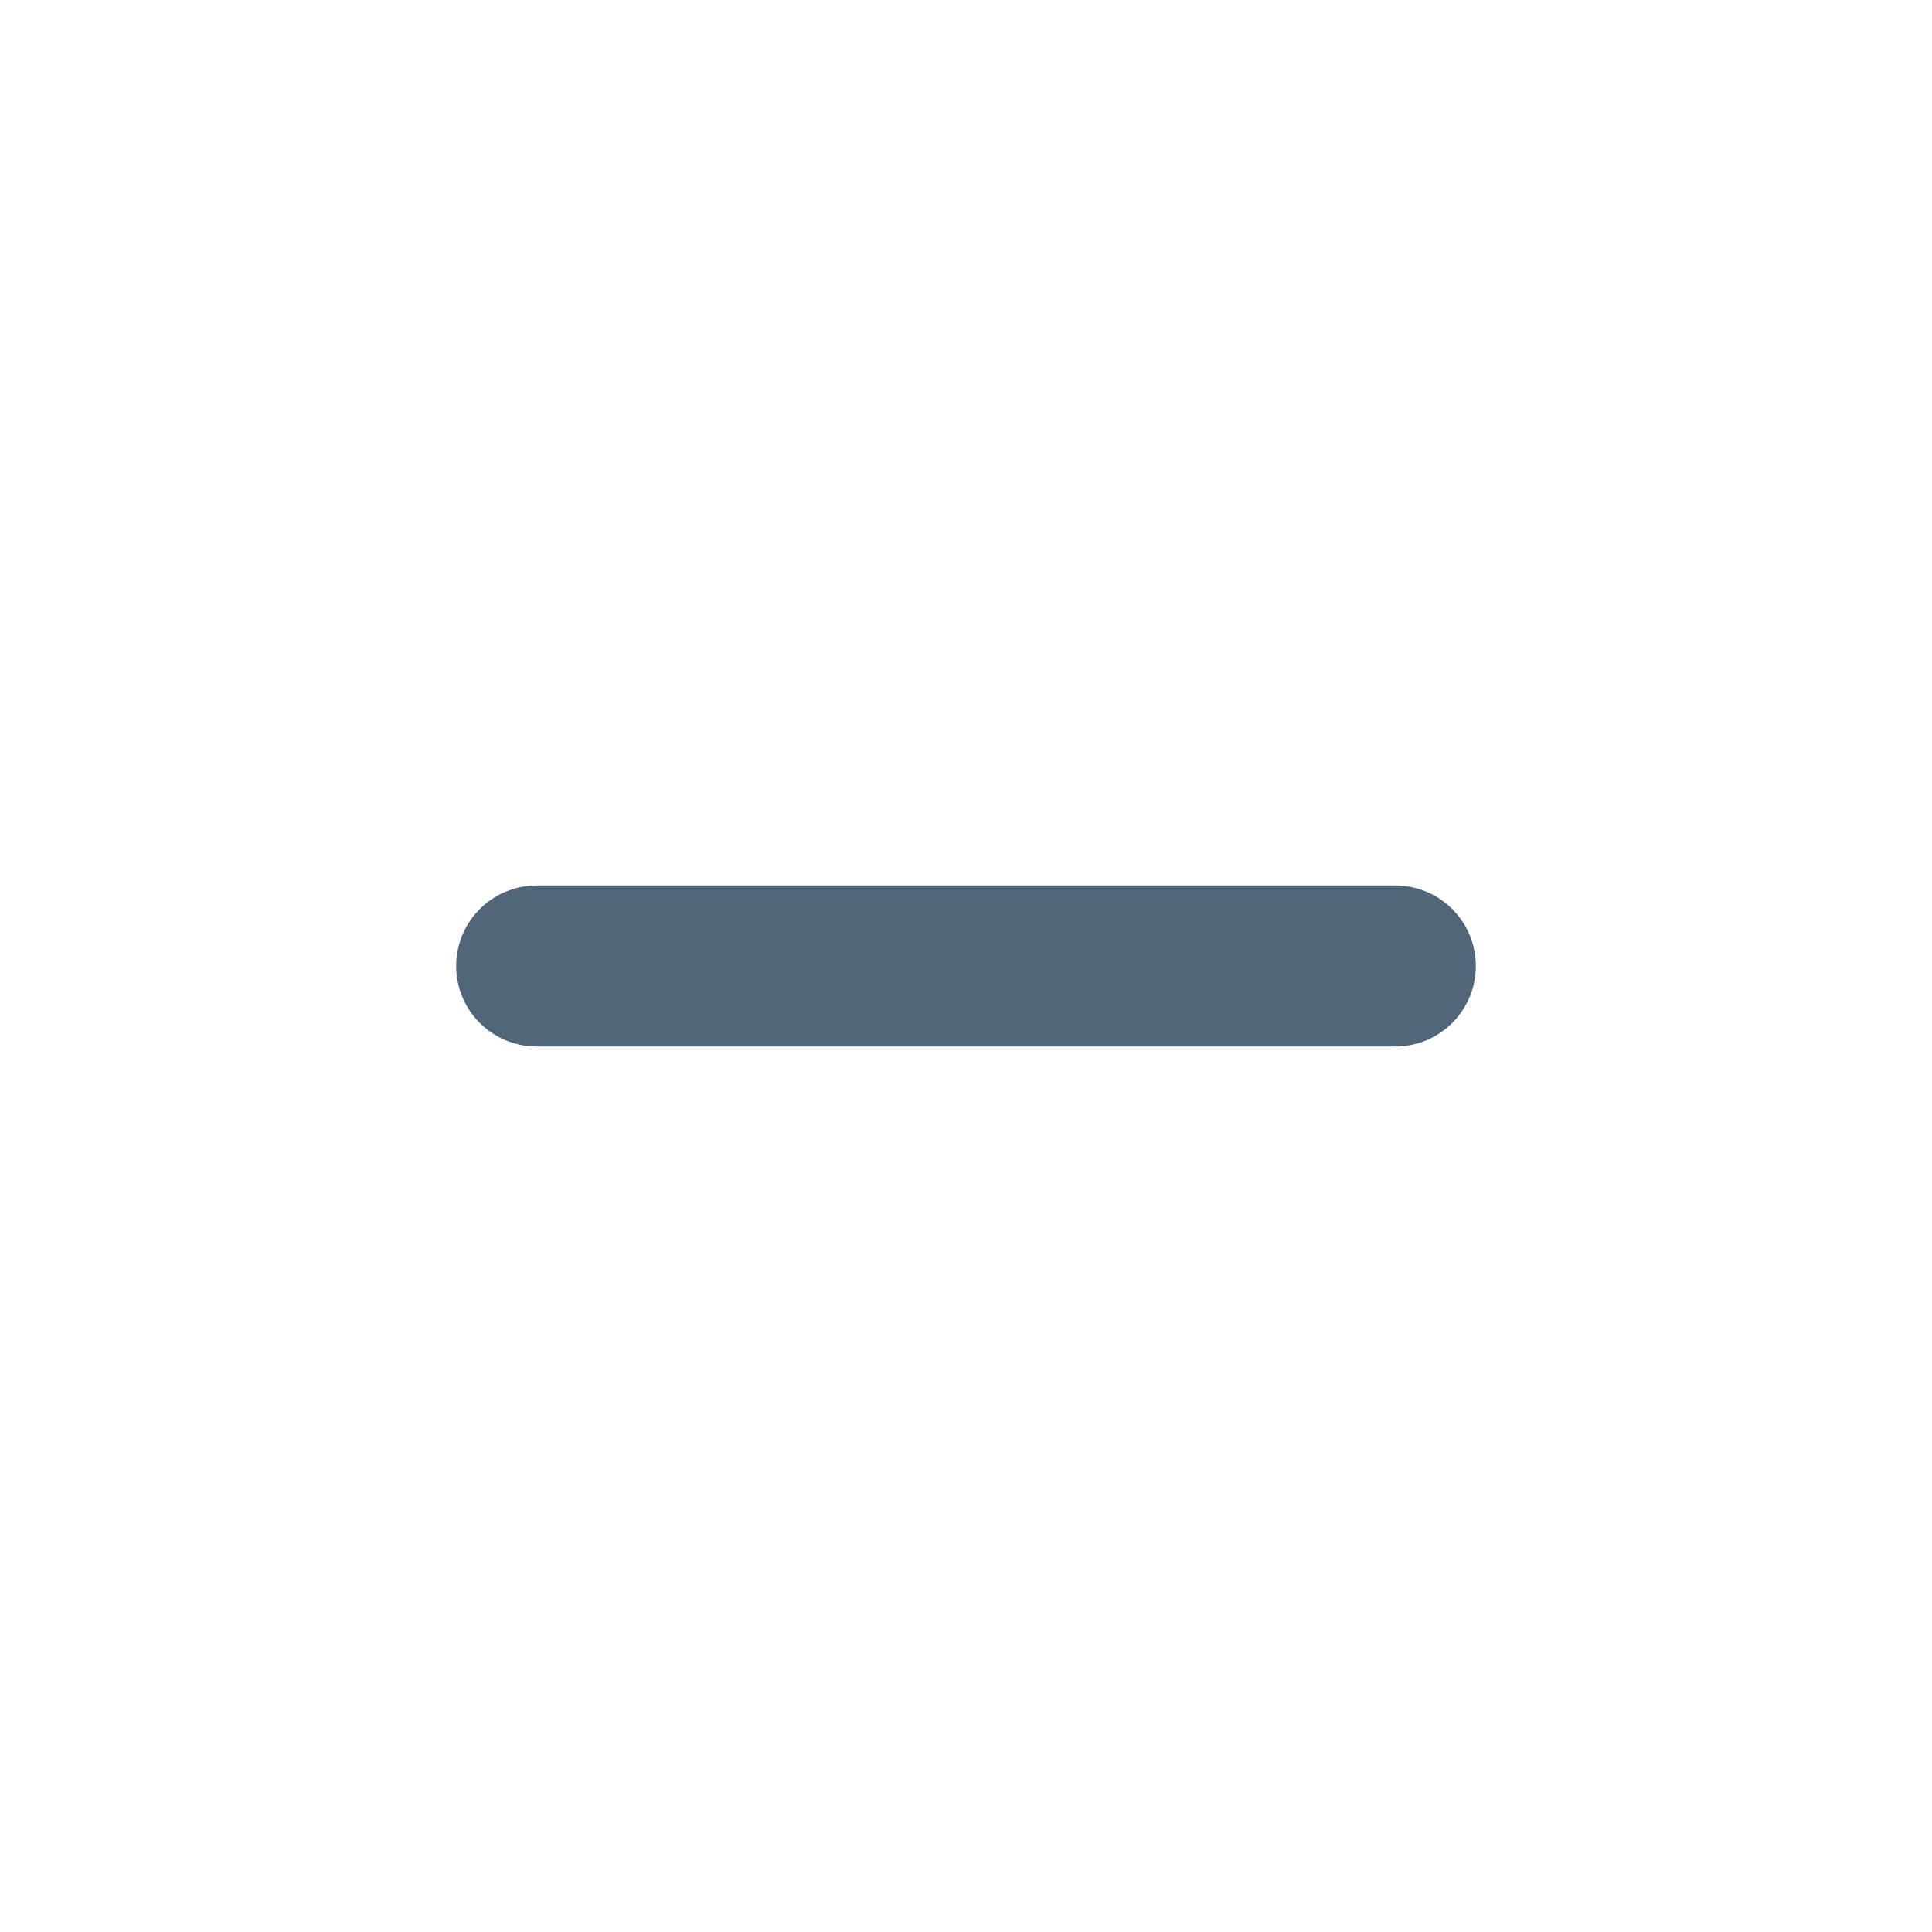
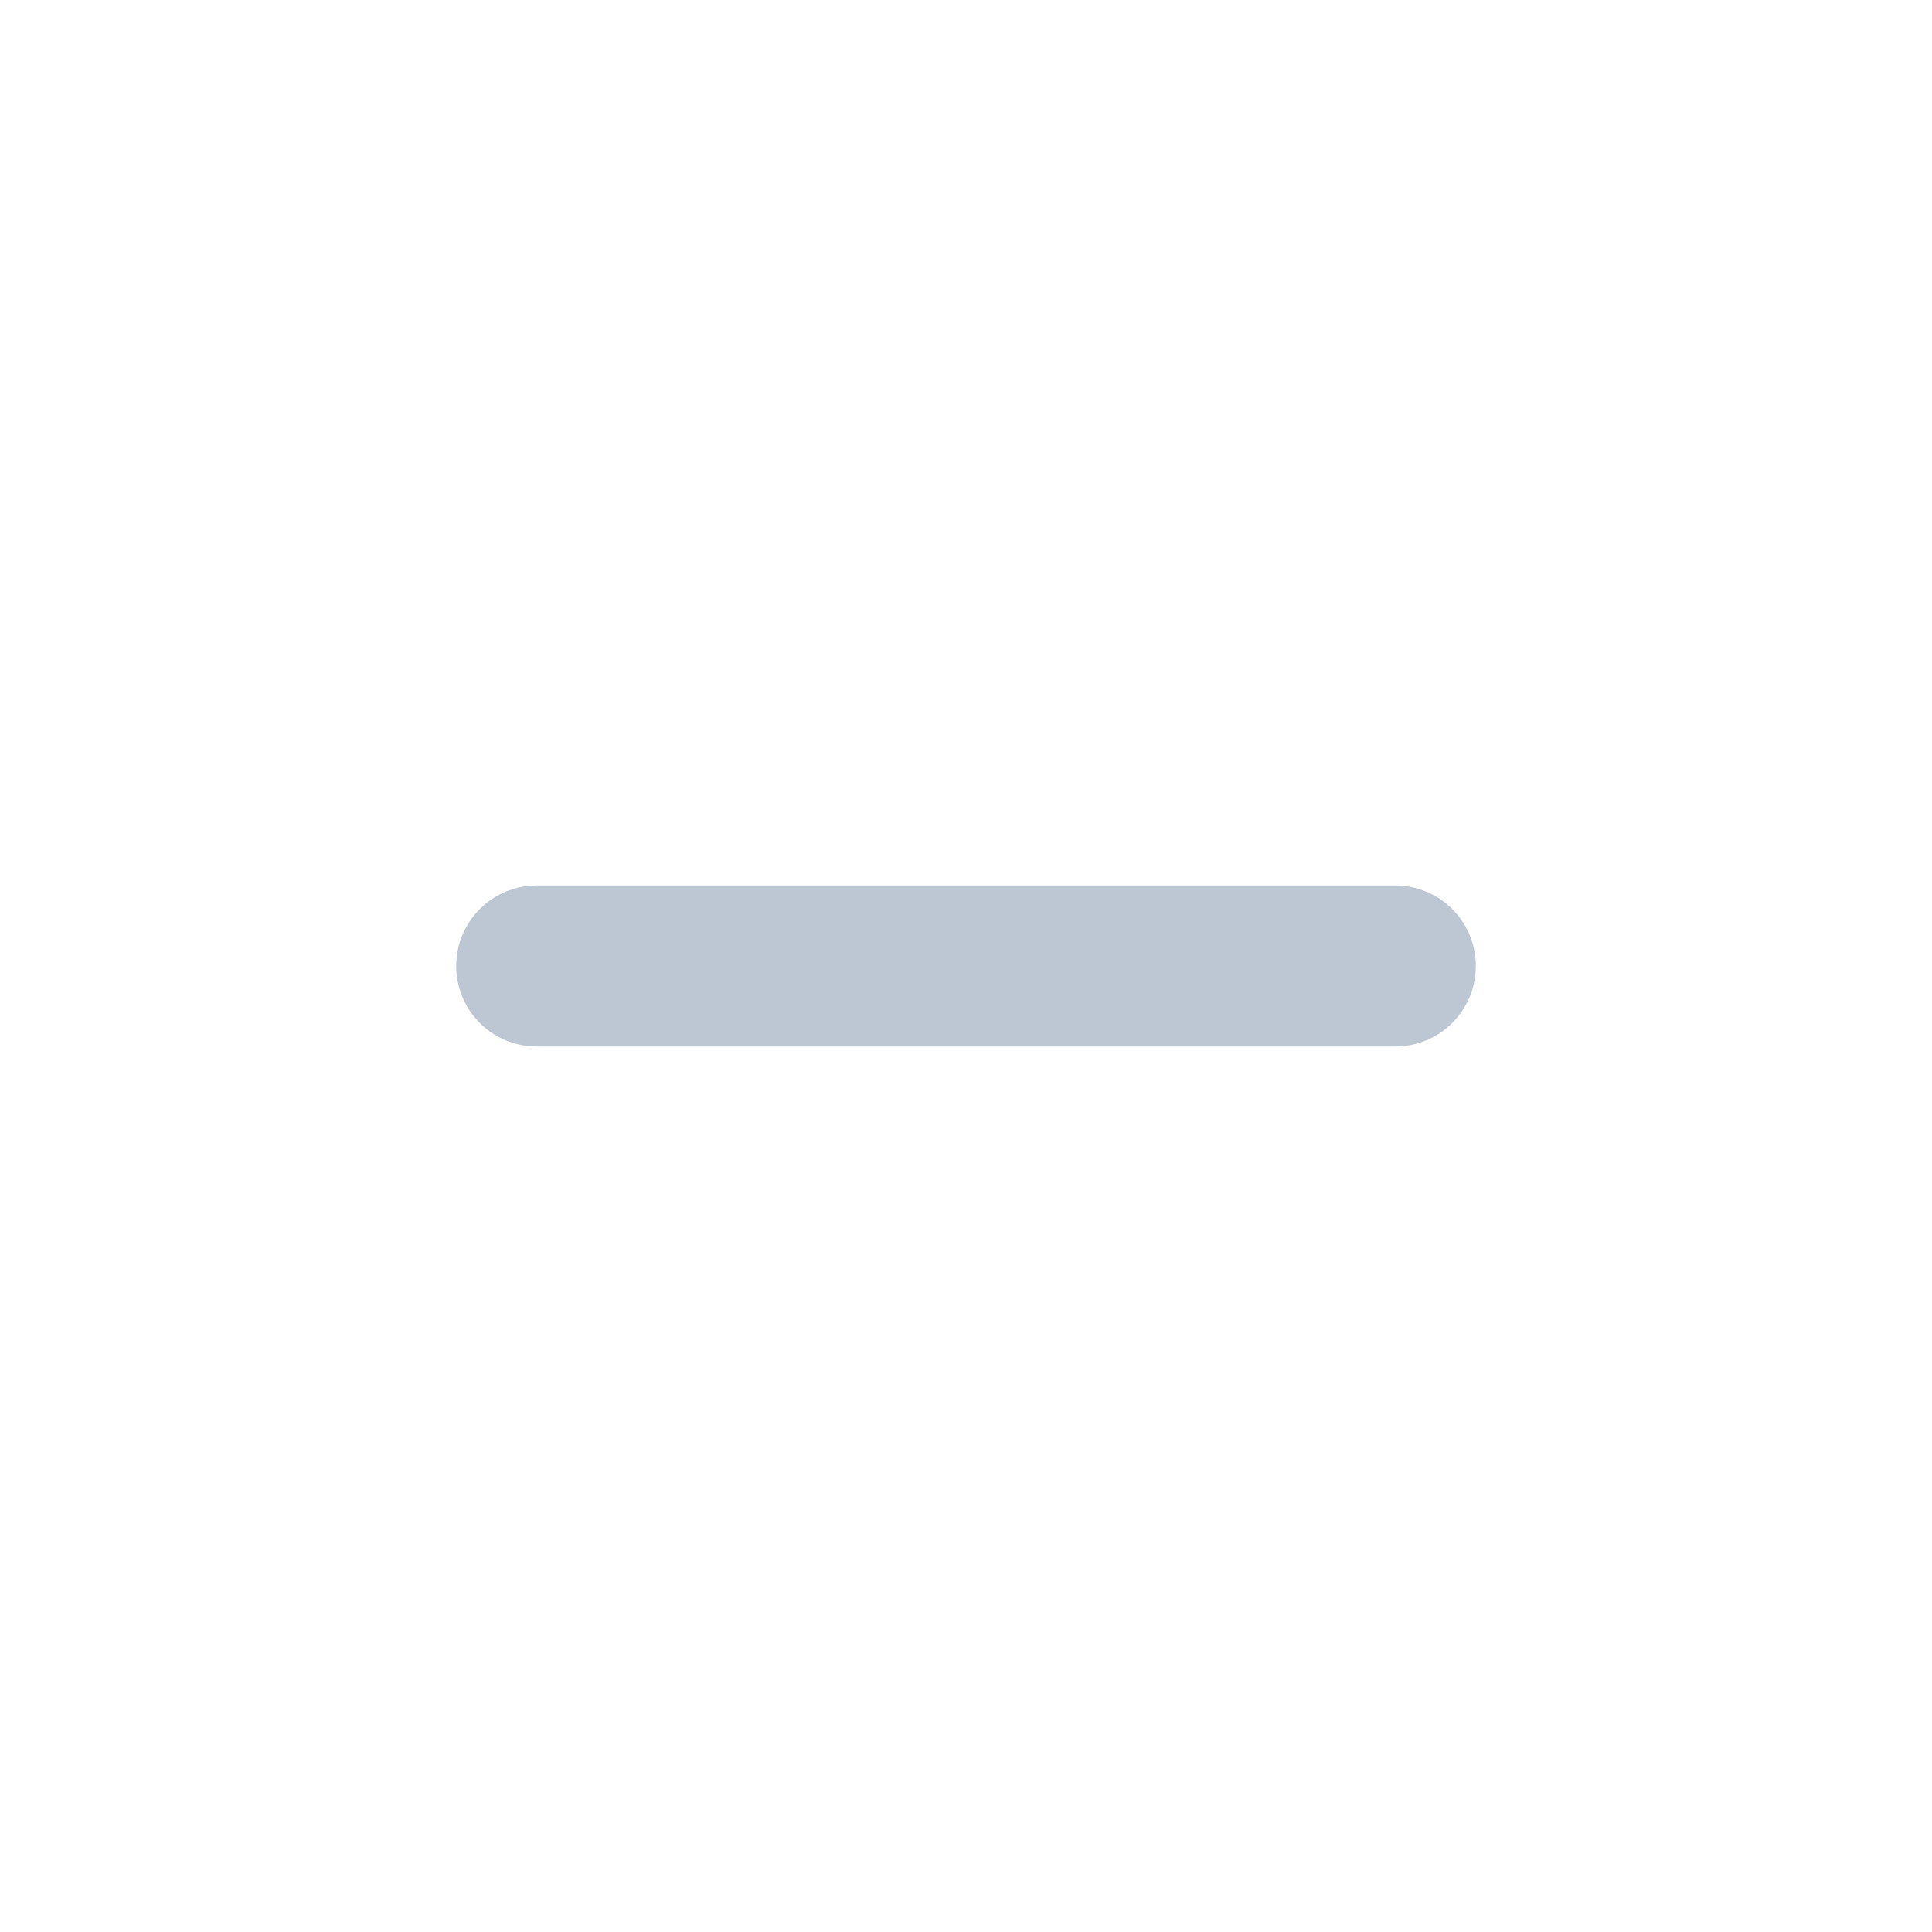
<svg xmlns="http://www.w3.org/2000/svg" width="18" height="18" viewBox="0 0 18 18" fill="none">
-   <path d="M5 9L13 9" stroke="#526679" stroke-width="1.5" stroke-linecap="round" stroke-linejoin="round" />
+   <path d="M5 9L13 9" stroke="#BCC7D3" stroke-width="1.5" stroke-linecap="round" stroke-linejoin="round" />
</svg>
